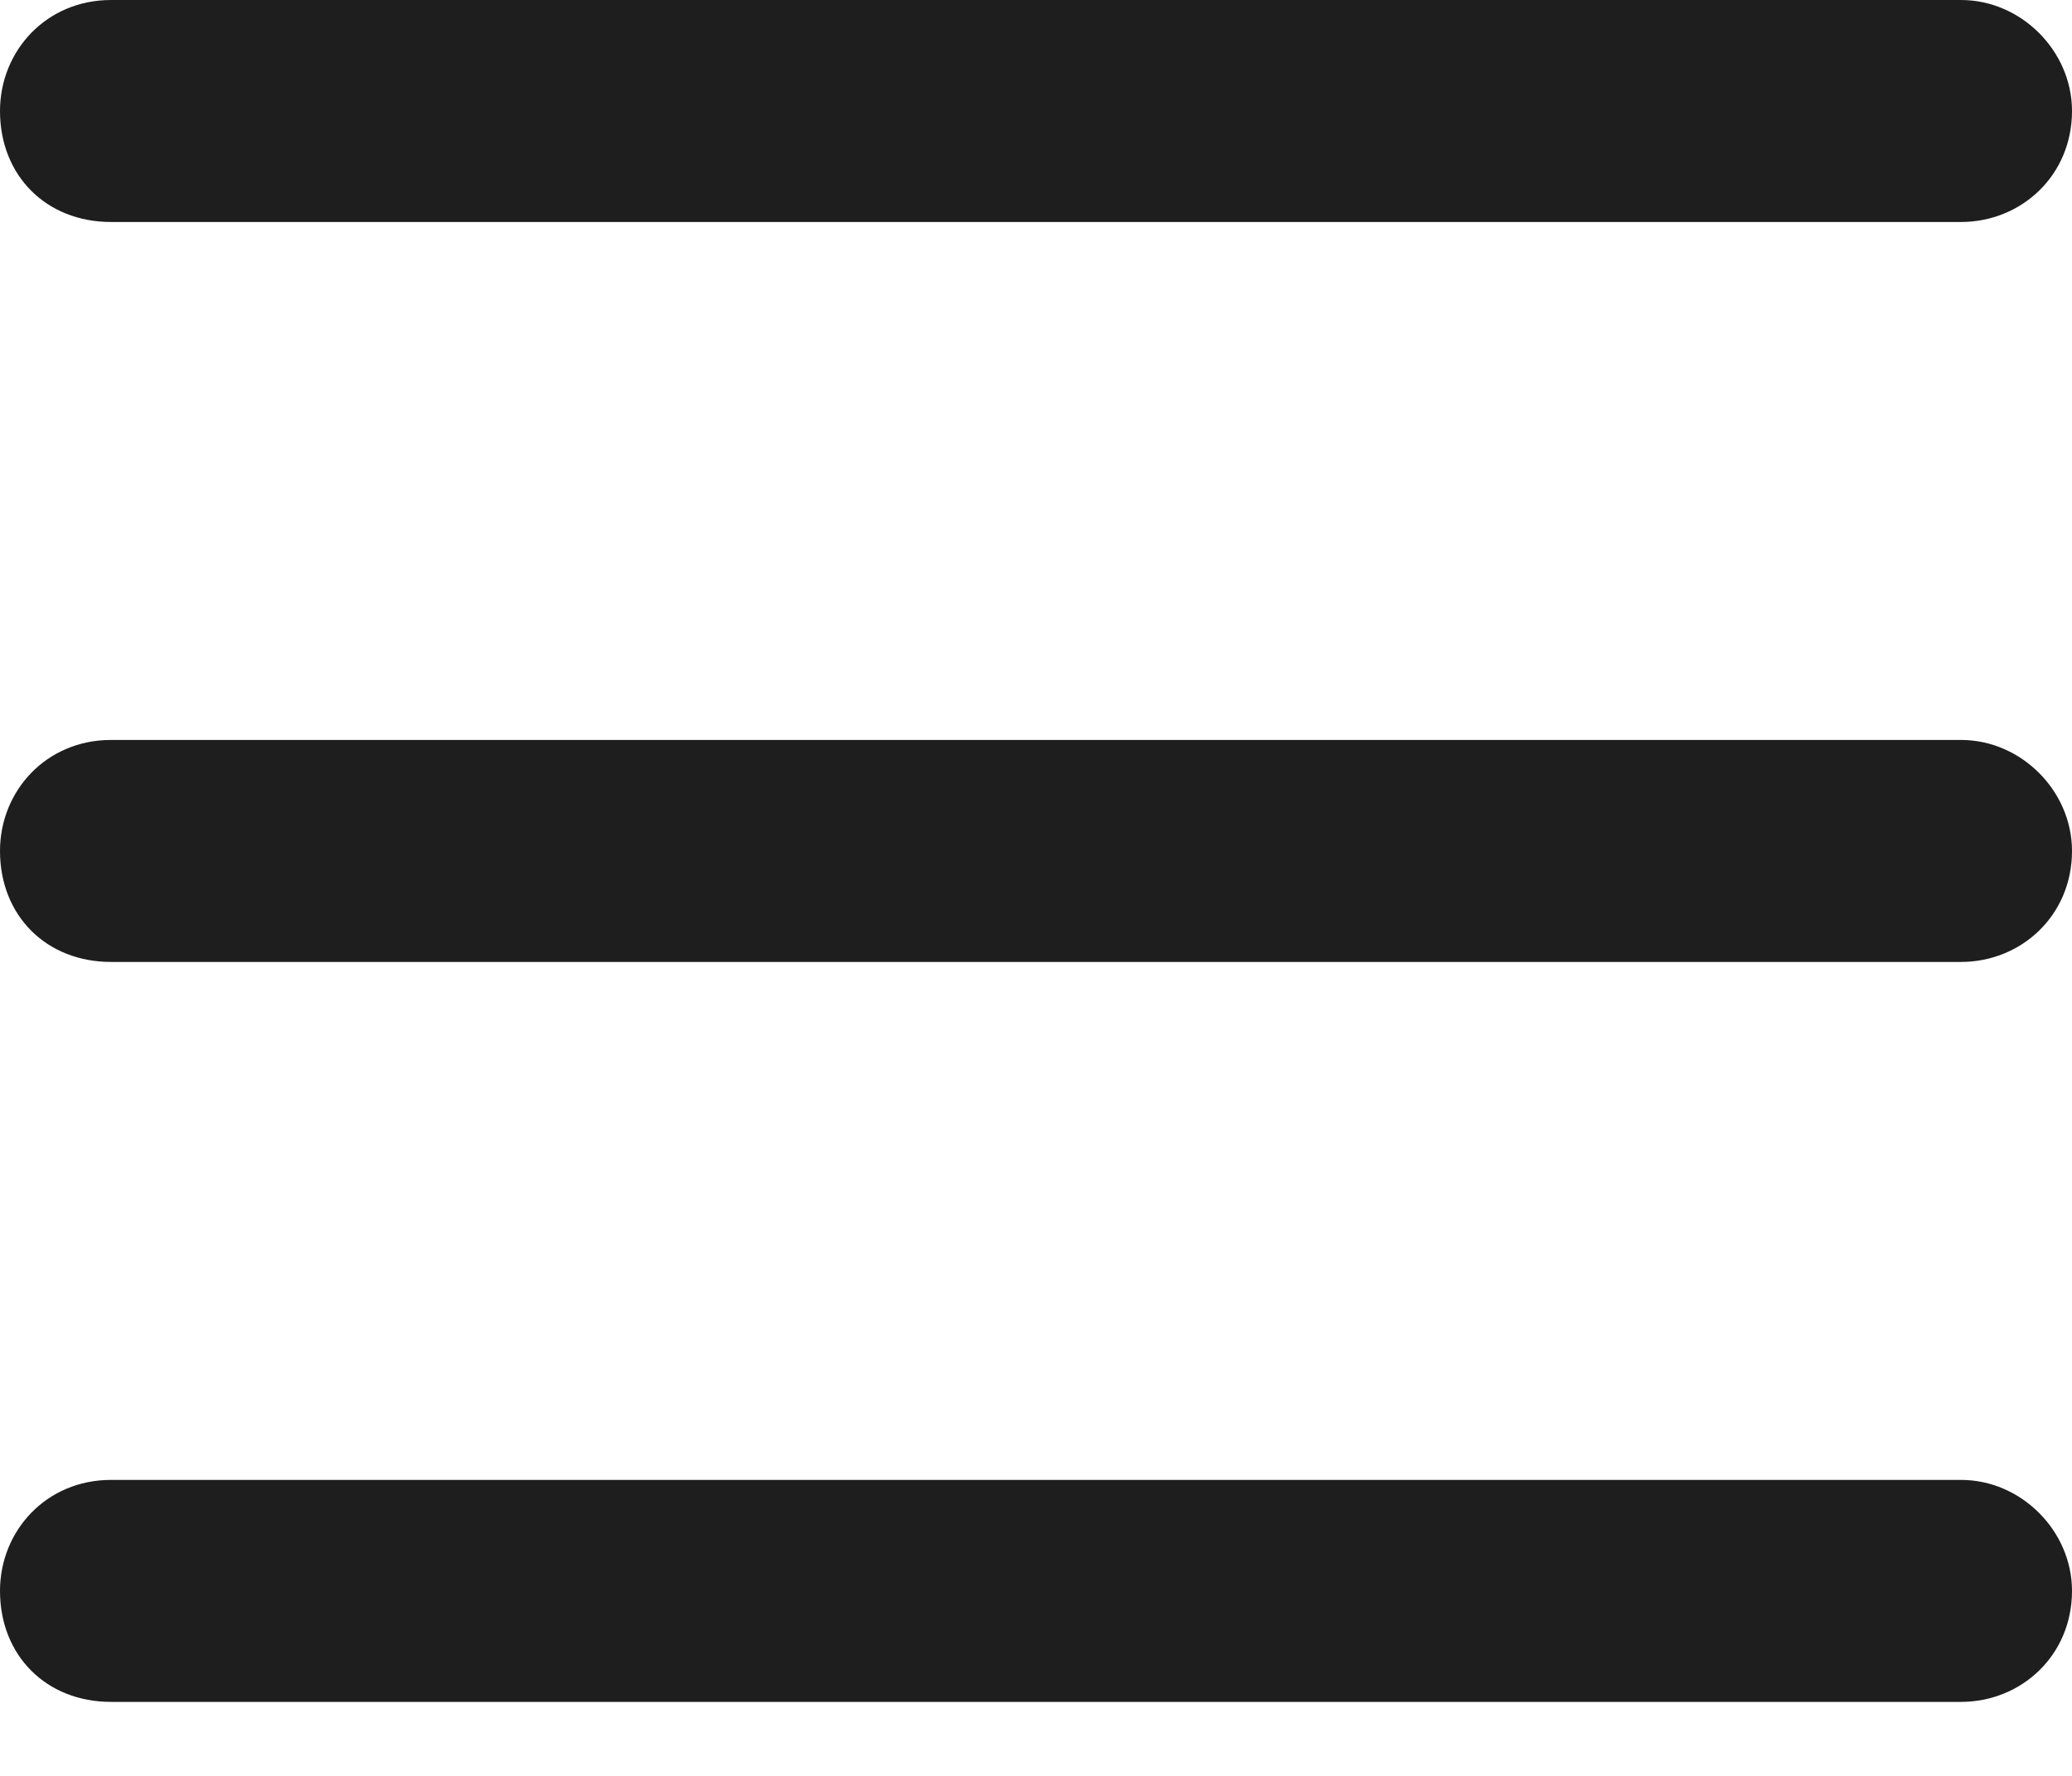
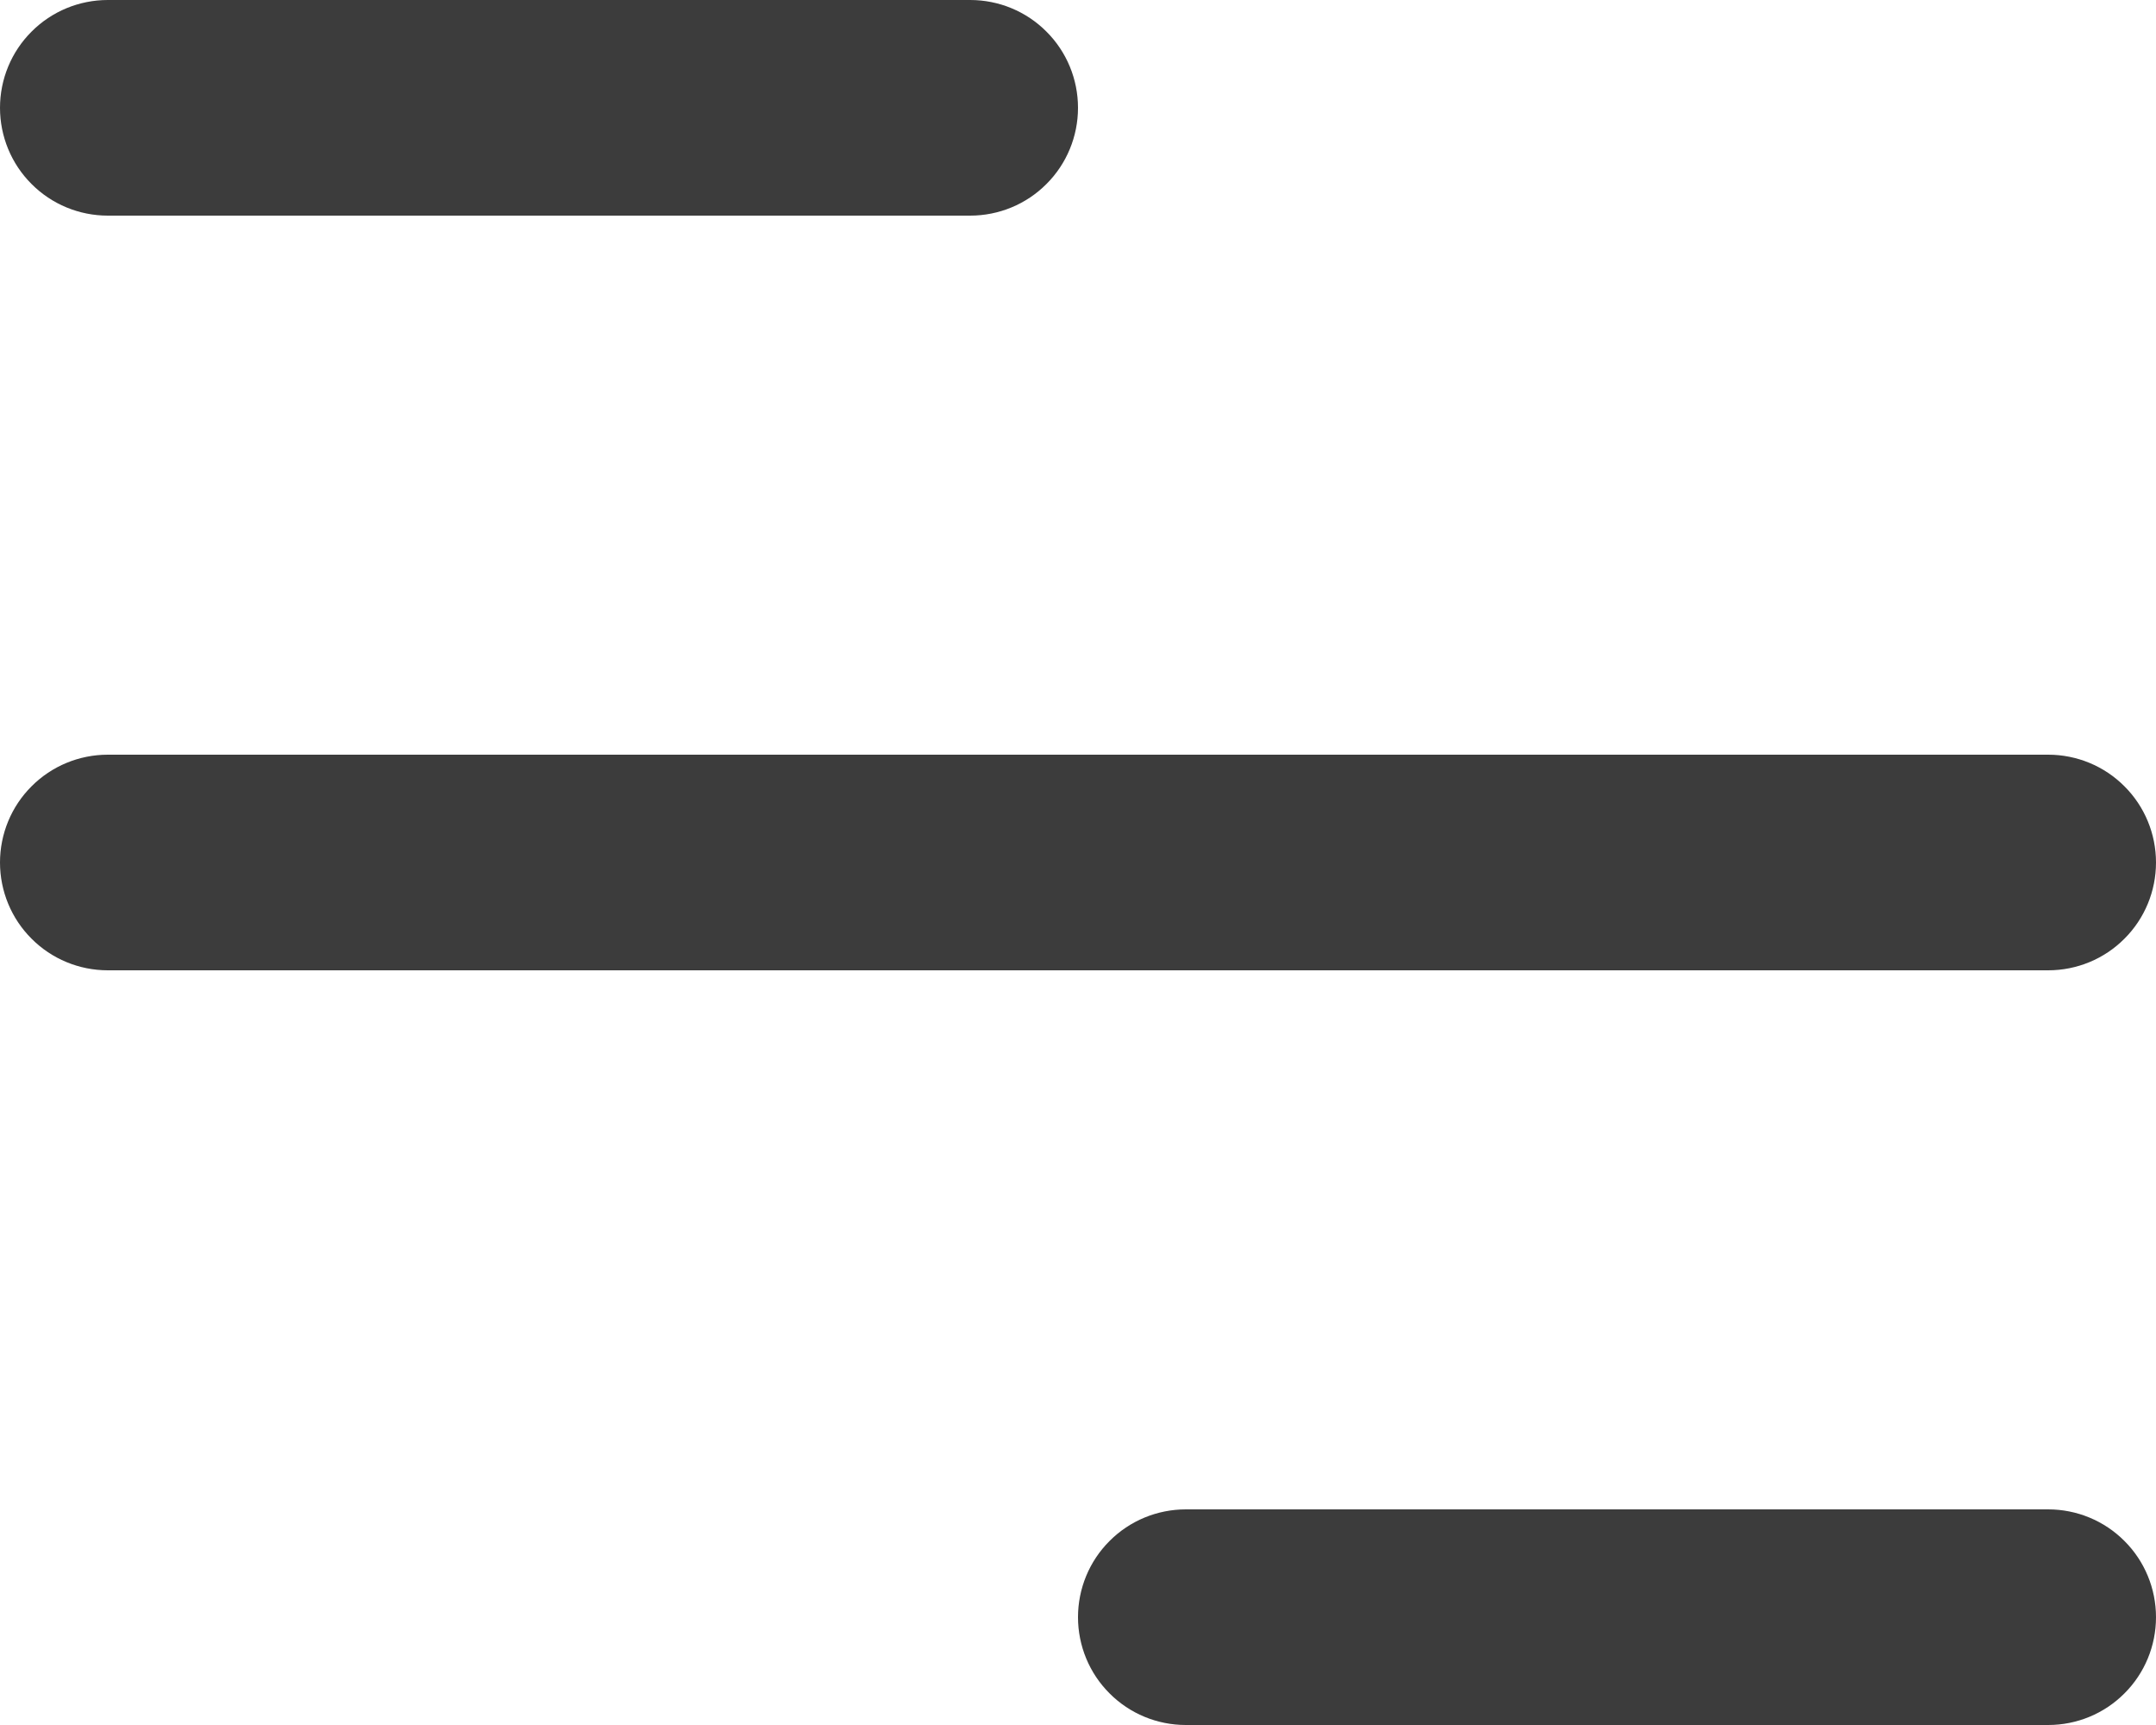
- <svg xmlns="http://www.w3.org/2000/svg" width="21" height="18" viewBox="0 0 21 18" fill="none">
-   <path d="M0 1.125C0 0.516 0.469 0 1.125 0H19.875C20.484 0 21 0.516 21 1.125C21 1.781 20.484 2.25 19.875 2.25H1.125C0.469 2.25 0 1.781 0 1.125ZM0 8.625C0 8.016 0.469 7.5 1.125 7.5H19.875C20.484 7.5 21 8.016 21 8.625C21 9.281 20.484 9.75 19.875 9.75H1.125C0.469 9.75 0 9.281 0 8.625ZM19.875 17.25H1.125C0.469 17.25 0 16.781 0 16.125C0 15.516 0.469 15 1.125 15H19.875C20.484 15 21 15.516 21 16.125C21 16.781 20.484 17.25 19.875 17.25Z" fill="#1E1E1E" />
+ <svg xmlns="http://www.w3.org/2000/svg" width="20" height="16" viewBox="0 0 20 16" fill="none">
+   <path d="M11 16C10.735 16 10.48 15.895 10.293 15.707C10.105 15.52 10 15.265 10 15C10 14.735 10.105 14.48 10.293 14.293C10.48 14.105 10.735 14 11 14H19C19.265 14 19.52 14.105 19.707 14.293C19.895 14.48 20 14.735 20 15C20 15.265 19.895 15.52 19.707 15.707C19.52 15.895 19.265 16 19 16H11ZM1 9C0.735 9 0.48 8.895 0.293 8.707C0.105 8.52 0 8.265 0 8C0 7.735 0.105 7.48 0.293 7.293C0.48 7.105 0.735 7 1 7H19C19.265 7 19.52 7.105 19.707 7.293C19.895 7.48 20 7.735 20 8C20 8.265 19.895 8.52 19.707 8.707C19.52 8.895 19.265 9 19 9H1ZM1 2C0.735 2 0.48 1.895 0.293 1.707C0.105 1.52 0 1.265 0 1C0 0.735 0.105 0.48 0.293 0.293C0.48 0.105 0.735 0 1 0L9 0C9.265 0 9.52 0.105 9.707 0.293C9.895 0.48 10 0.735 10 1C10 1.265 9.895 1.52 9.707 1.707C9.52 1.895 9.265 2 9 2H1Z" fill="#3C3C3C" />
</svg>
